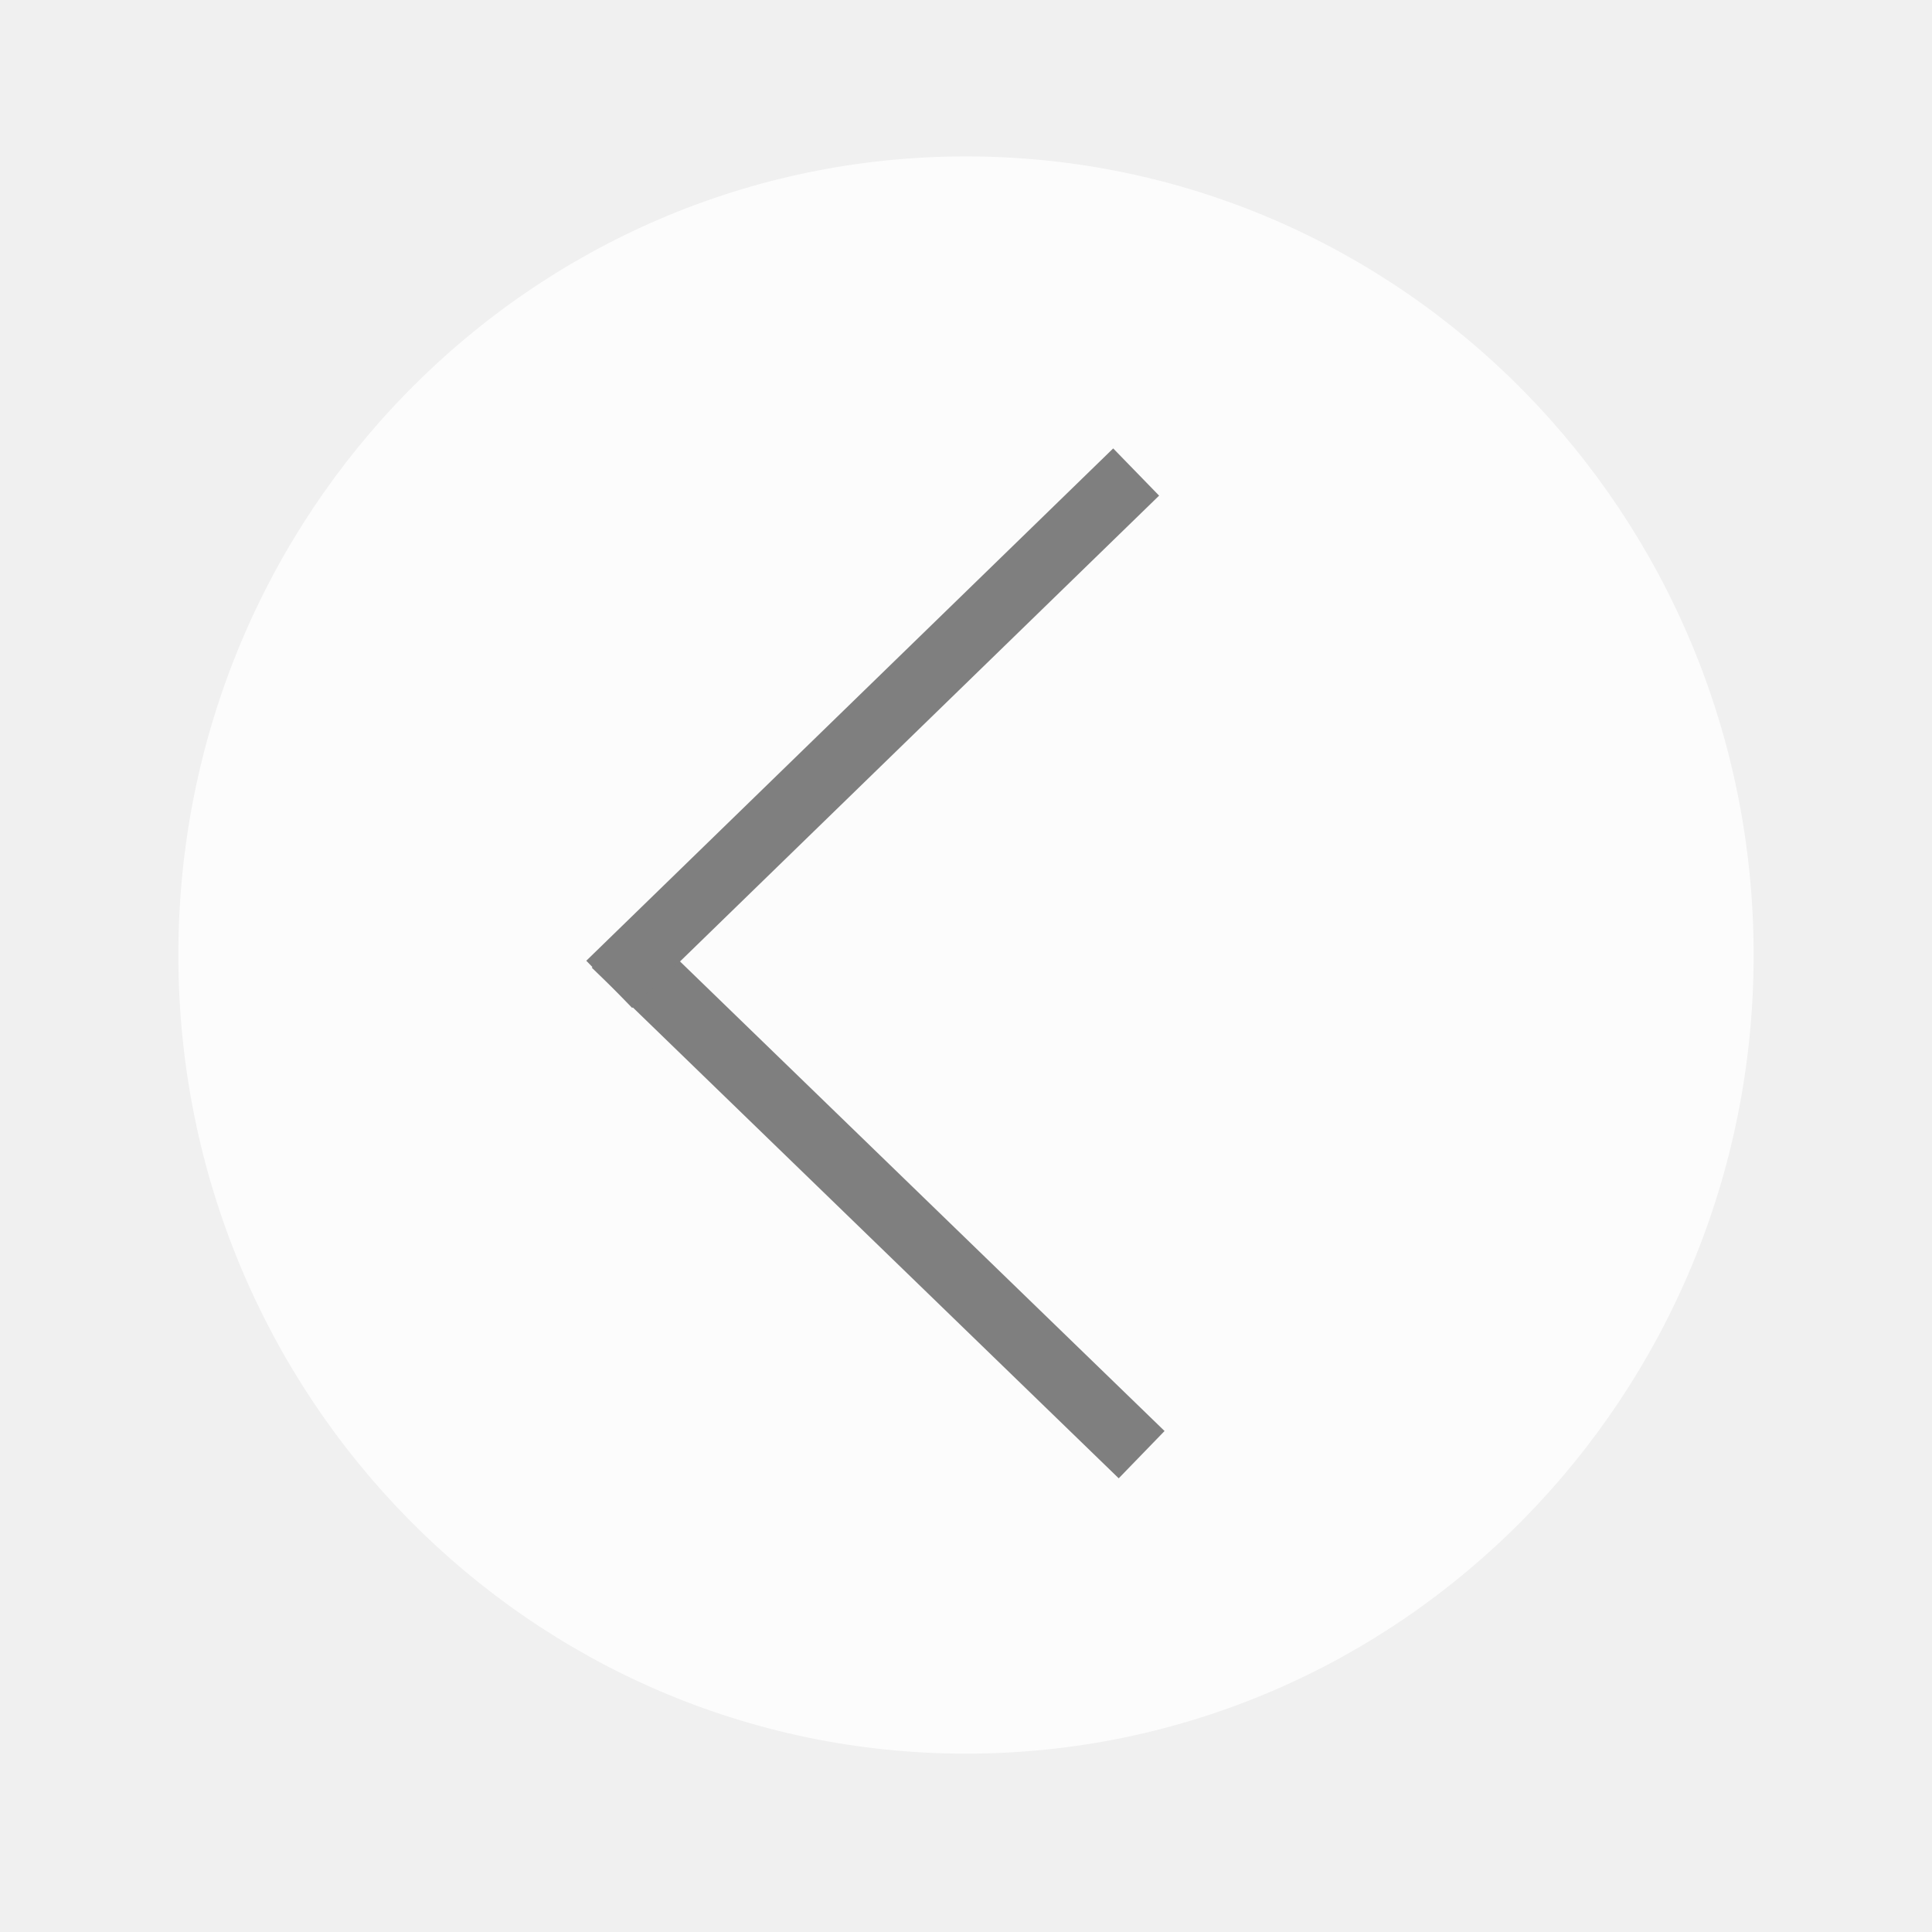
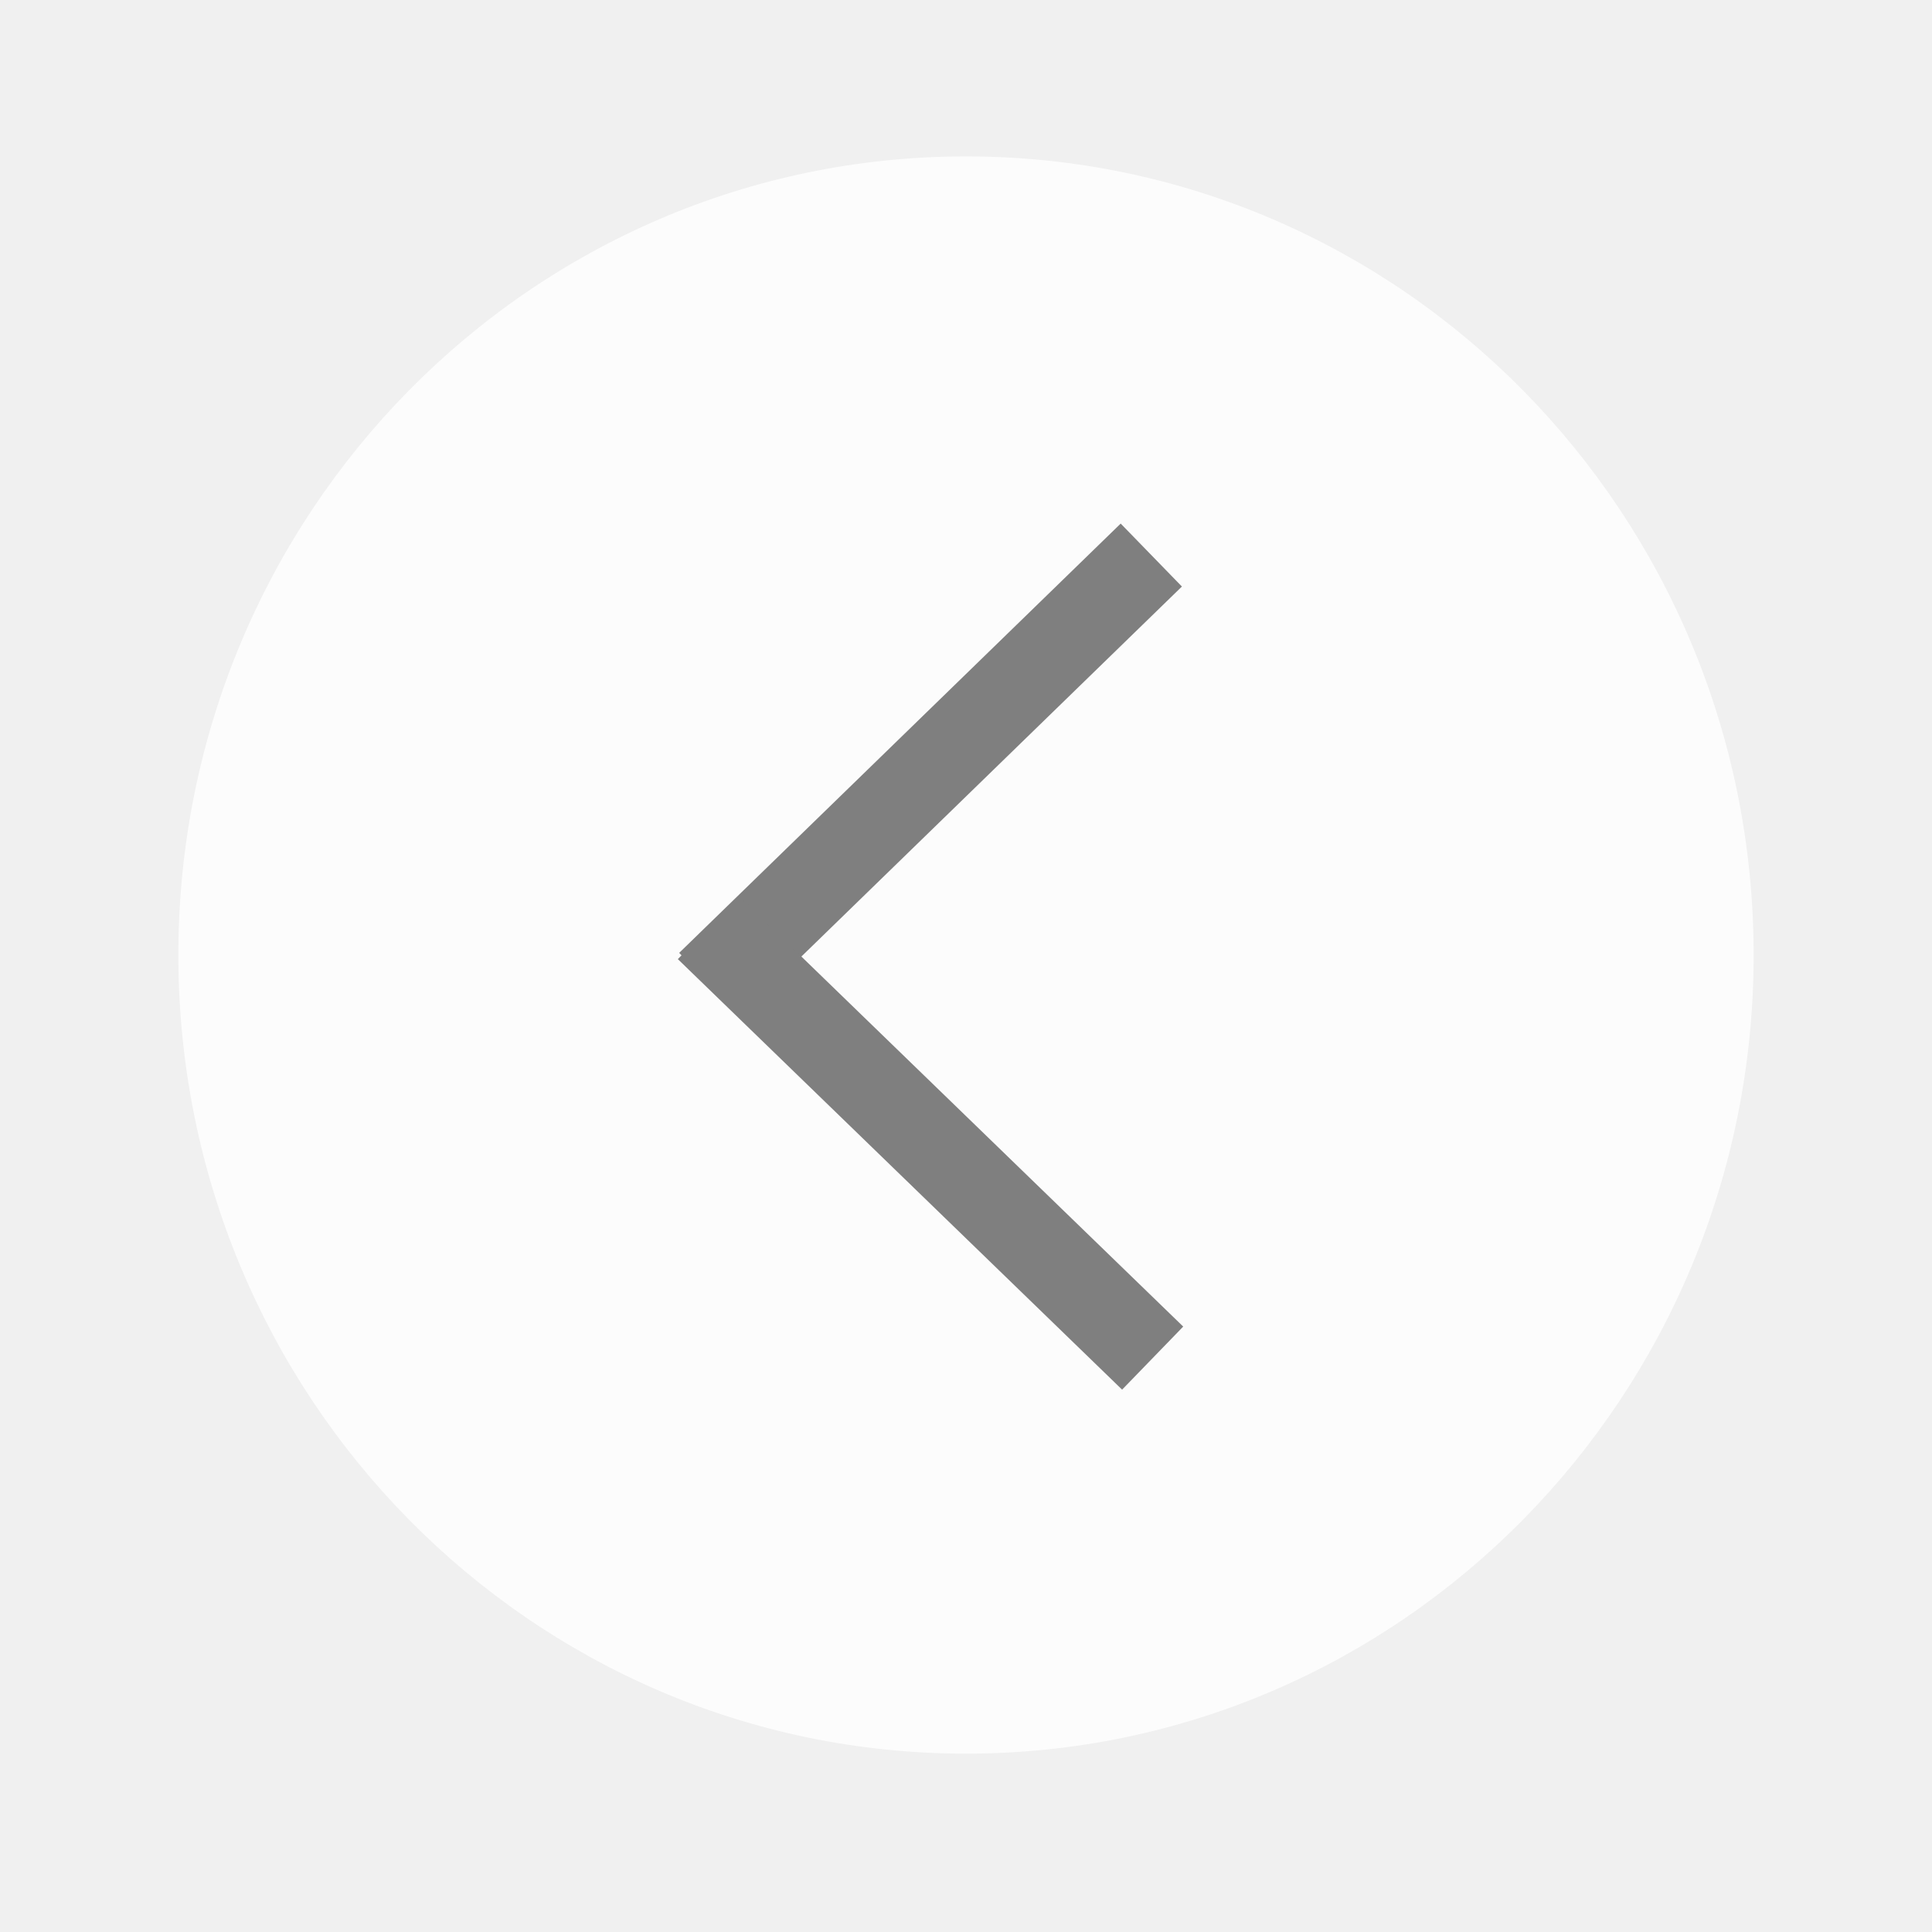
<svg xmlns="http://www.w3.org/2000/svg" width="44" height="44">
  <g>
-     <rect x="-1" y="-1" width="2.009" height="2.009" id="canvas_background" fill="none" />
+     <rect fill="none" id="canvas_background" height="46" width="46" y="-1" x="-1" />
  </g>
  <g>
-     <ellipse fill="#ffffff" stroke-width="0" cx="22" cy="21.75" id="svg_3" rx="17.938" ry="18.188" stroke="#ffffff" opacity="0.8" />
-     <line fill="none" stroke-width="1.5" fill-opacity="0" x1="14" y1="21.5" x2="26" y2="33.129" id="svg_1" stroke-linejoin="undefined" stroke-linecap="undefined" stroke="#7f7f7f" />
-     <line fill="none" stroke-width="1.5" fill-opacity="0" x1="25.875" y1="10.75" x2="13.875" y2="22.418" id="svg_2" stroke-linejoin="undefined" stroke-linecap="undefined" stroke="#7f7f7f" />
+     <ellipse opacity="0.8" stroke="#ffffff" ry="18.188" rx="17.938" id="svg_3" cy="21.75" cx="22" stroke-width="0" fill="#ffffff" />
+     <line stroke="#7f7f7f" stroke-linecap="undefined" stroke-linejoin="undefined" id="svg_2" y2="22.418" x2="16.165" y1="12.641" x1="26.22" fill-opacity="0" stroke-width="2" fill="none" />
+     <line stroke="#7f7f7f" stroke-linecap="undefined" stroke-linejoin="undefined" id="svg_1" y2="30.93" x2="26.251" y1="21.125" x1="16.133" fill-opacity="0" stroke-width="2" fill="none" />
  </g>
</svg>
